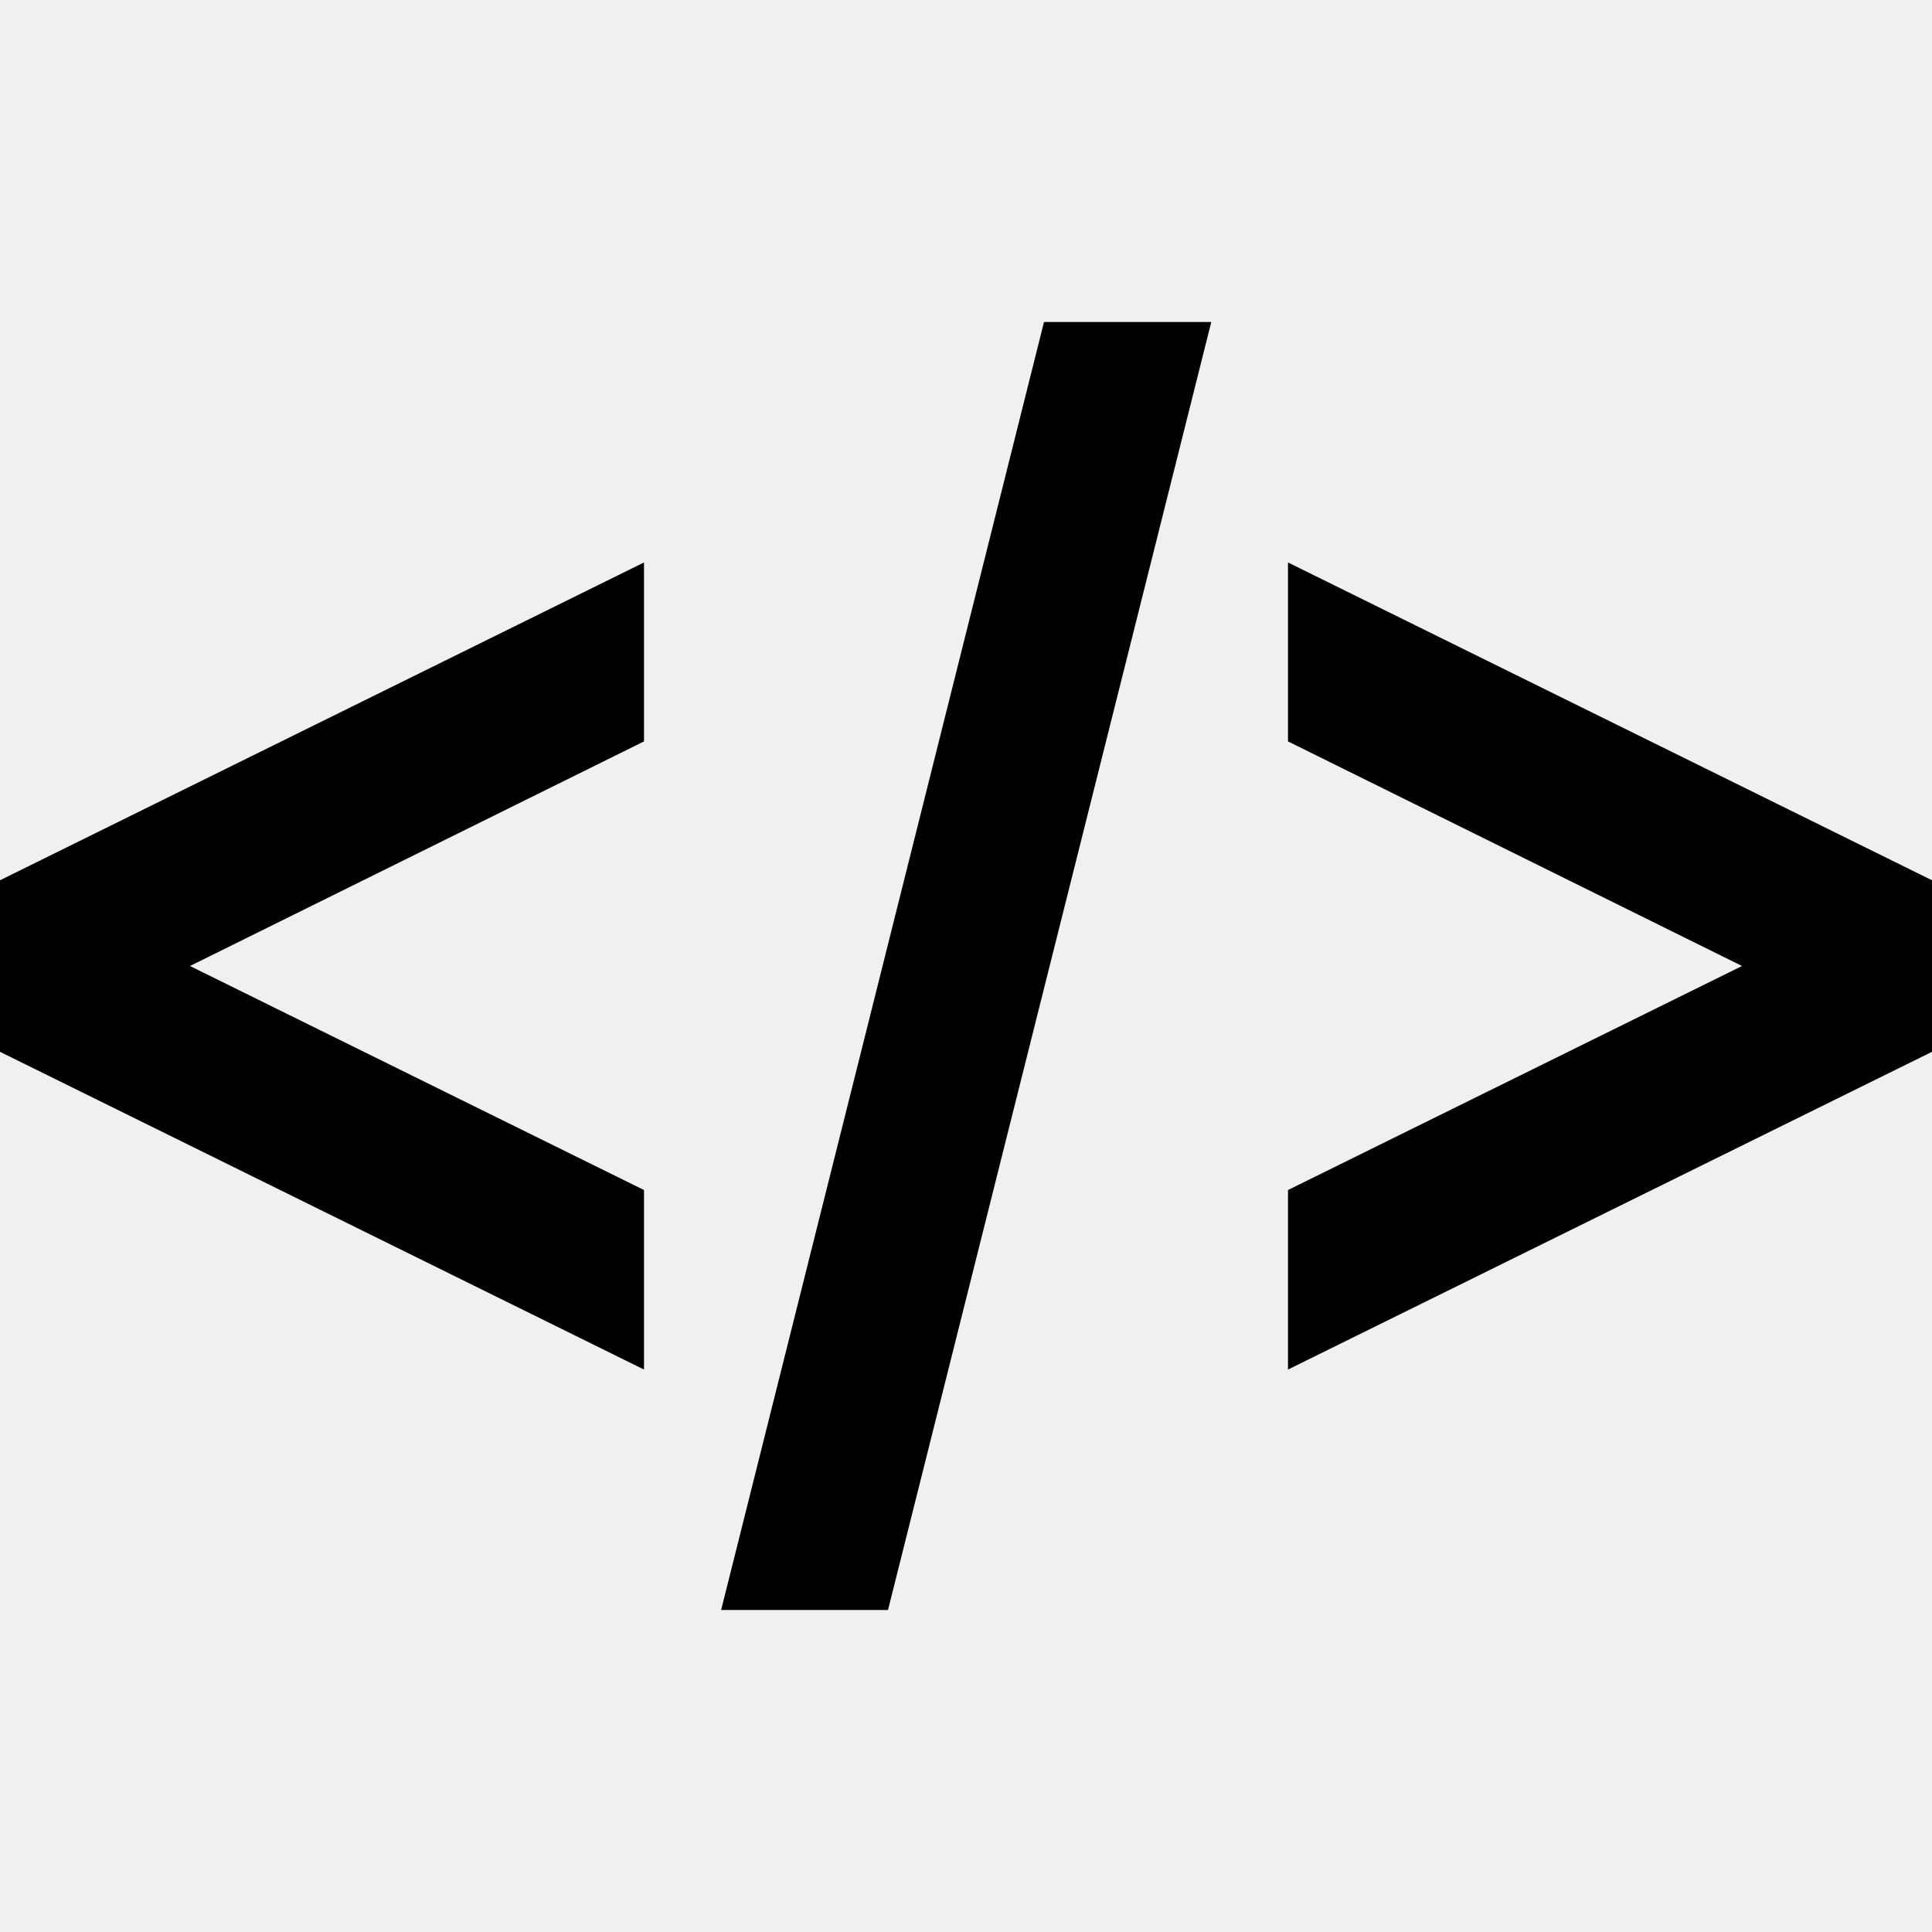
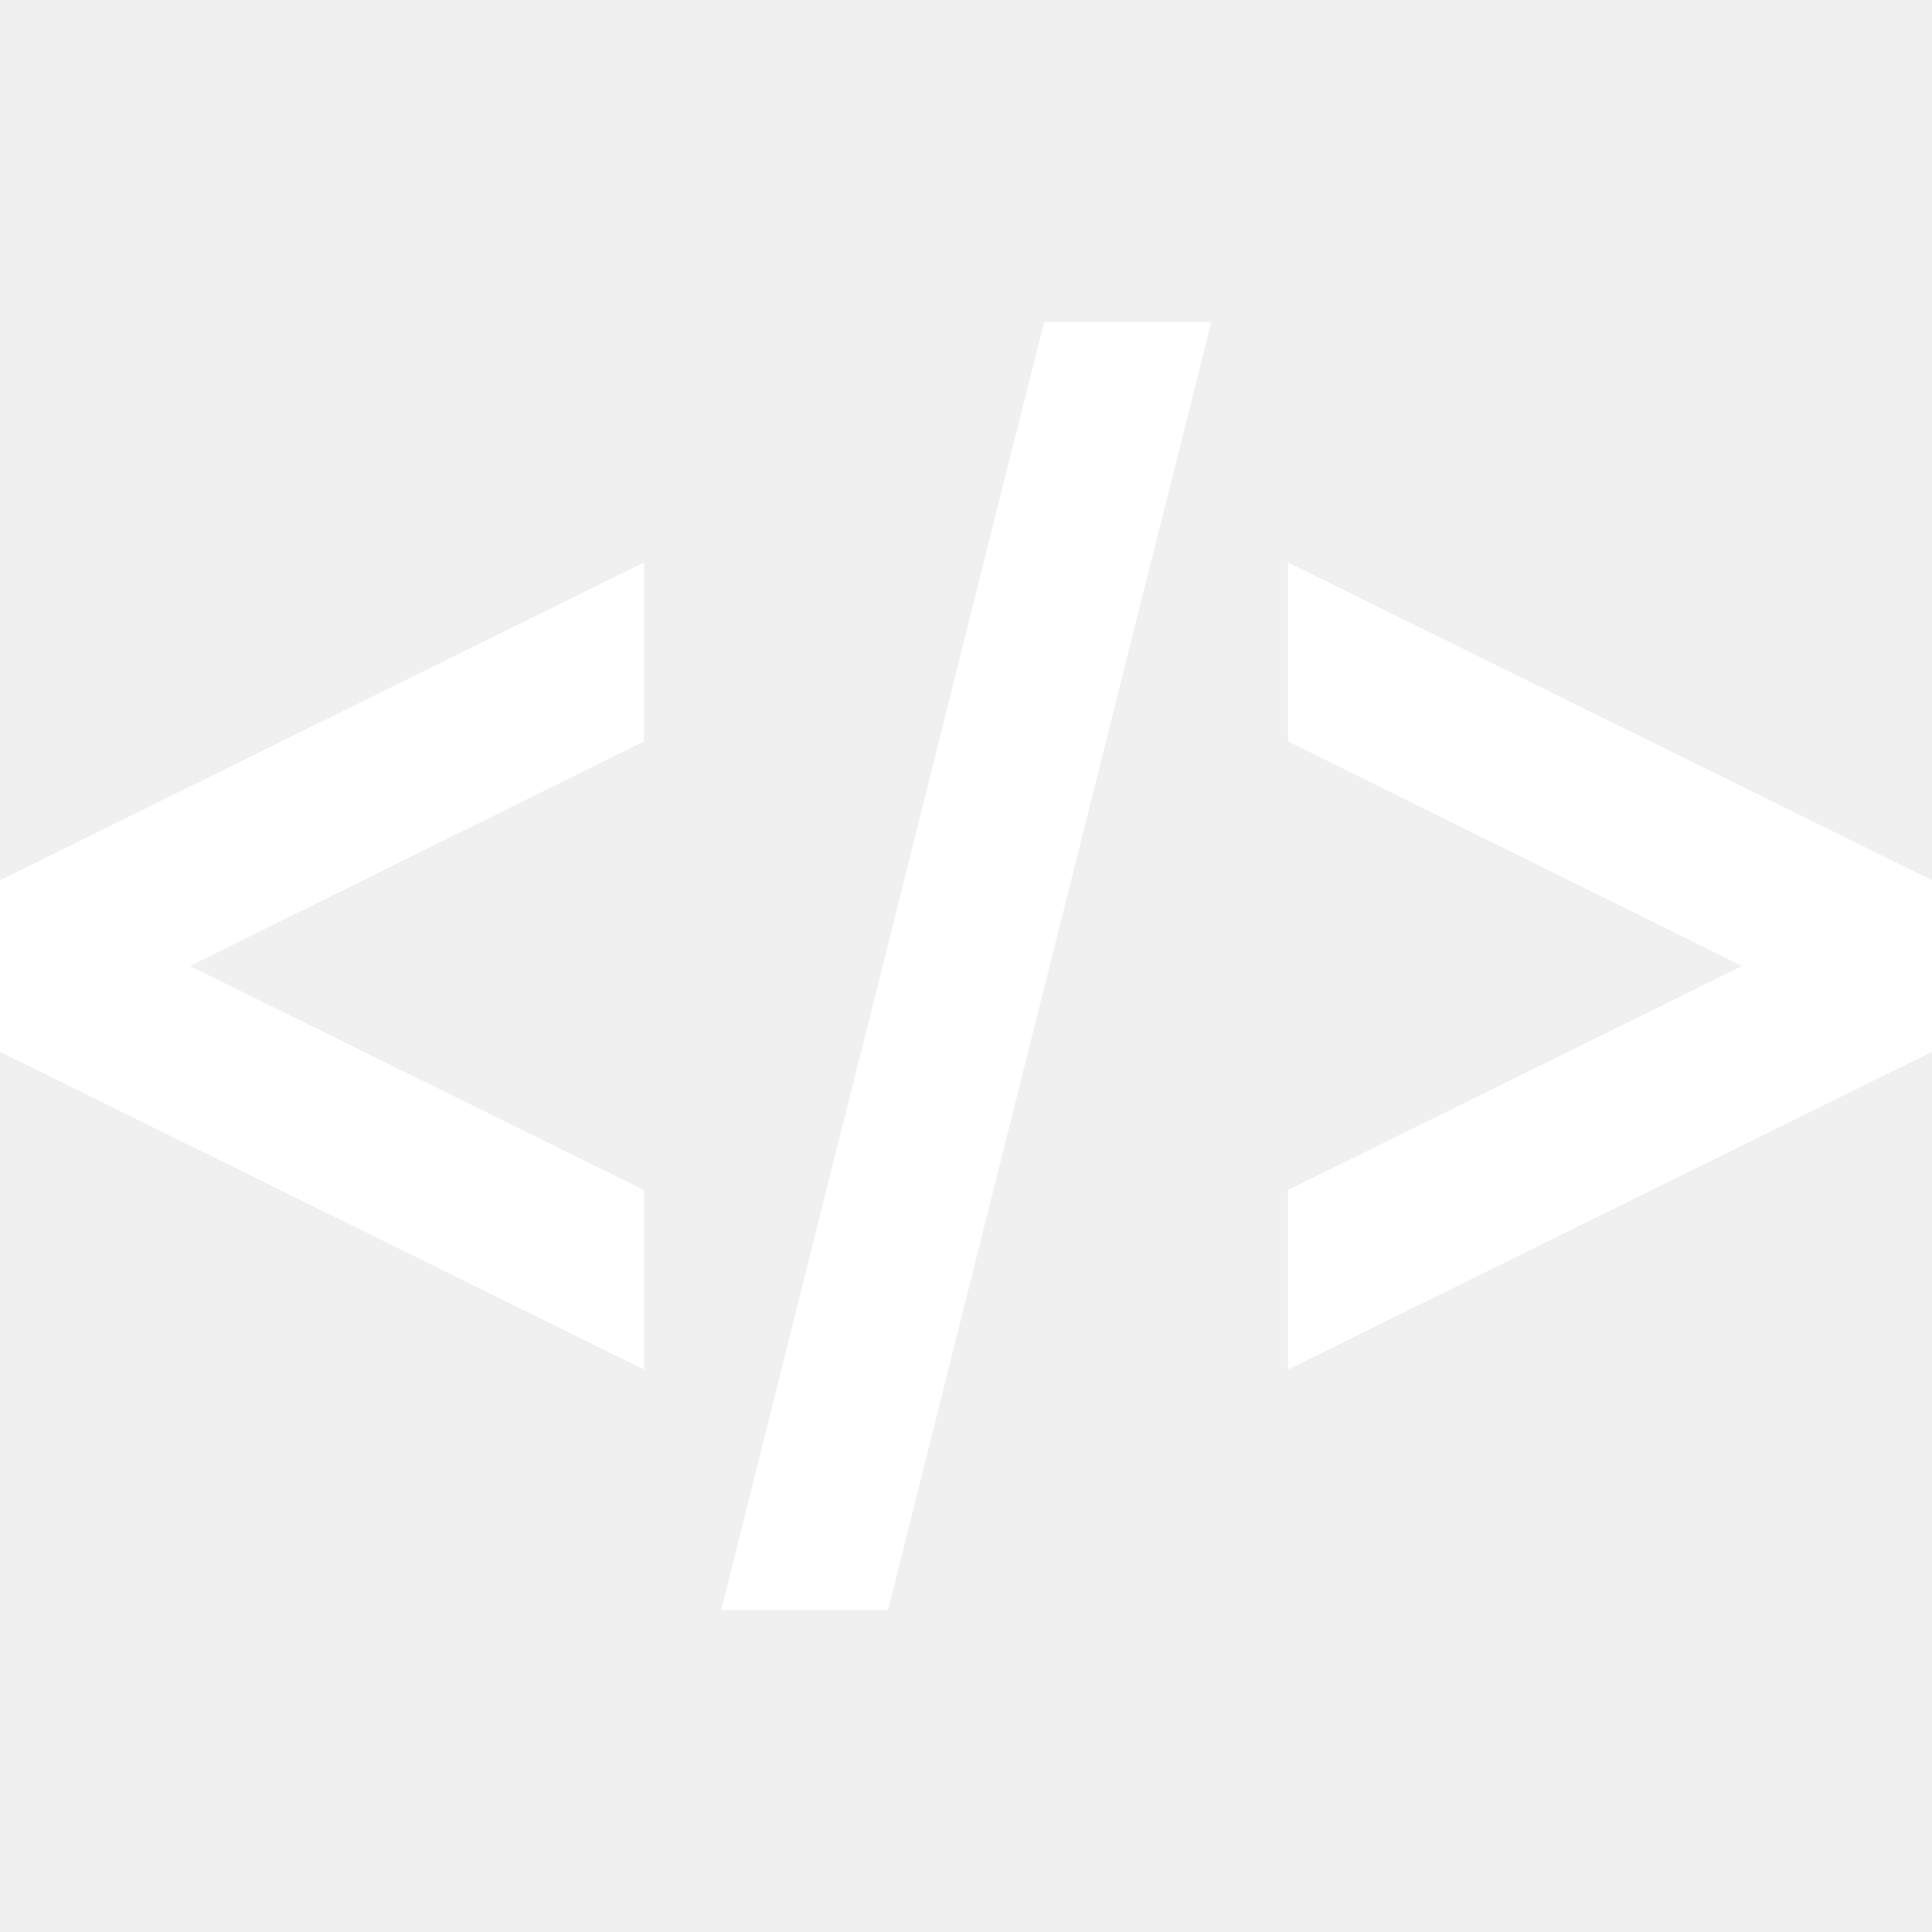
<svg xmlns="http://www.w3.org/2000/svg" width="24px" height="24px" viewBox="0 0 24 24">
-   <path d="M24 10.935v2.131l-8 3.947v-2.23l5.64-2.783-5.64-2.79v-2.223l8 3.948zm-16 3.848l-5.64-2.783 5.64-2.79v-2.223l-8 3.948v2.131l8 3.947v-2.23zm7.047-10.783h-2.078l-4.011 16h2.073l4.016-16z" />
+   <path d="M24 10.935v2.131l-8 3.947v-2.23l5.64-2.783-5.64-2.79v-2.223l8 3.948zm-16 3.848l-5.64-2.783 5.64-2.79v-2.223l-8 3.948v2.131l8 3.947v-2.23zm7.047-10.783h-2.078l-4.011 16h2.073l4.016-16z" fill="#FFFFFF" />
</svg>
